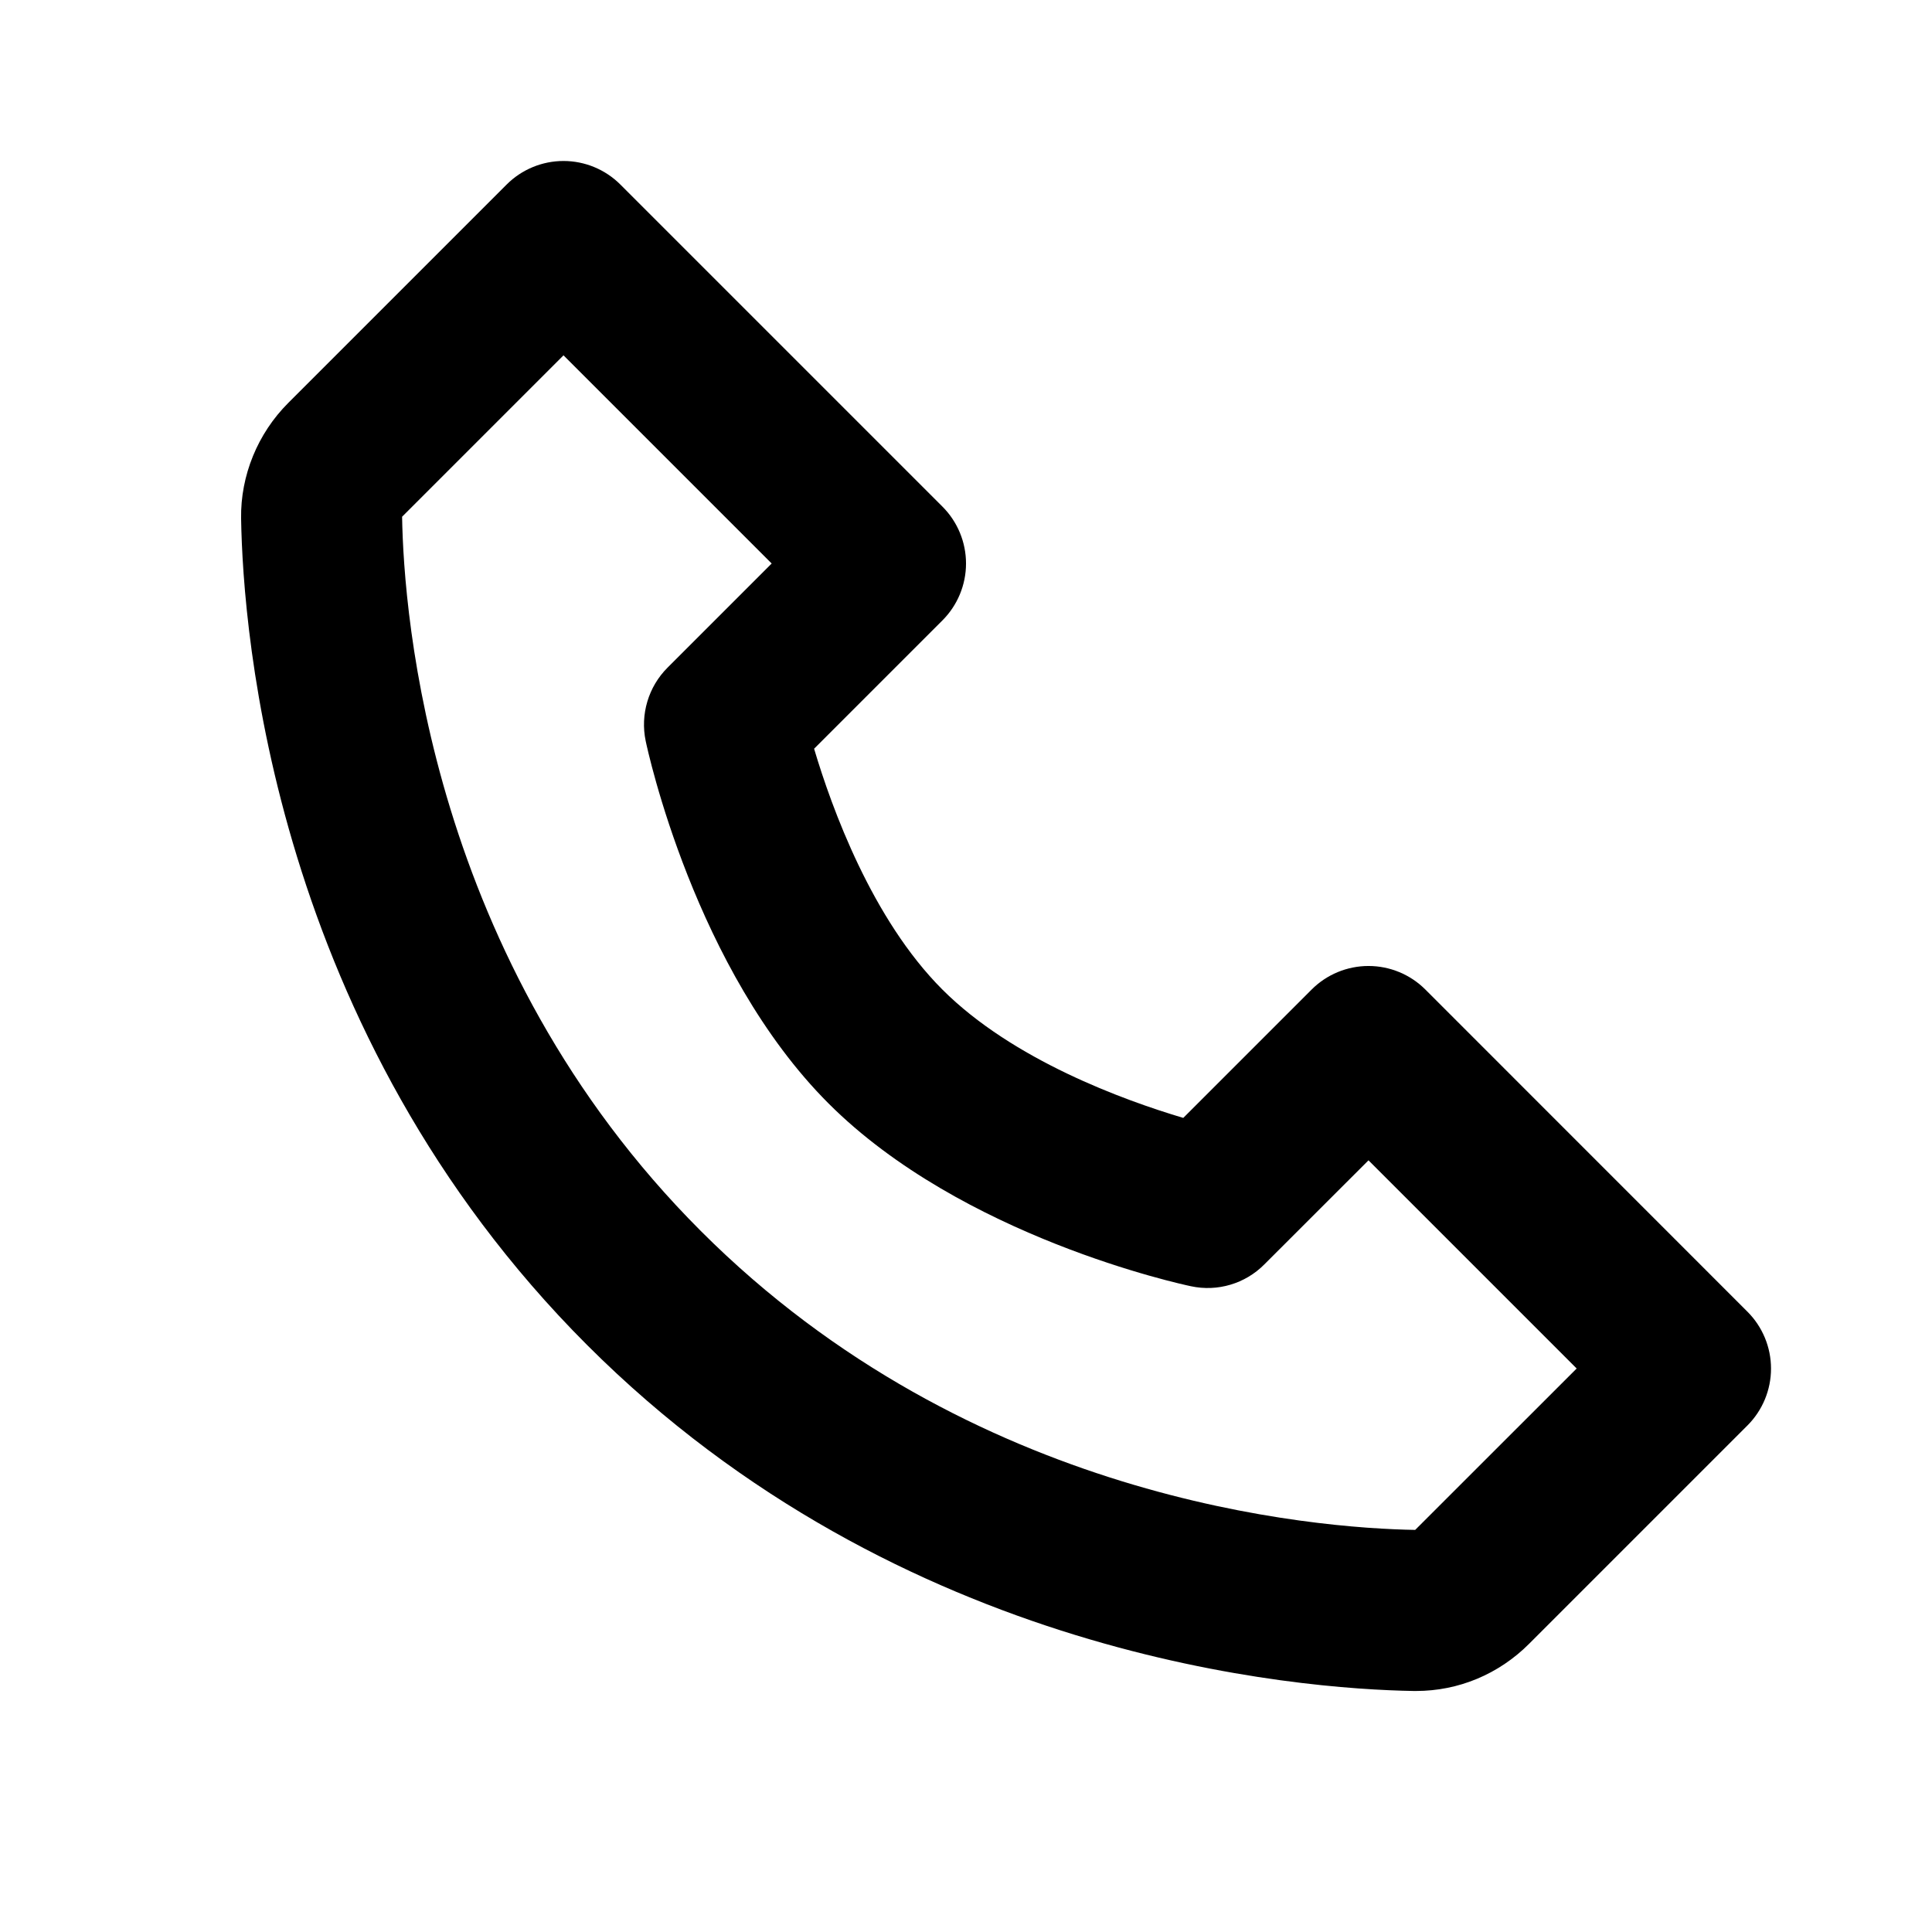
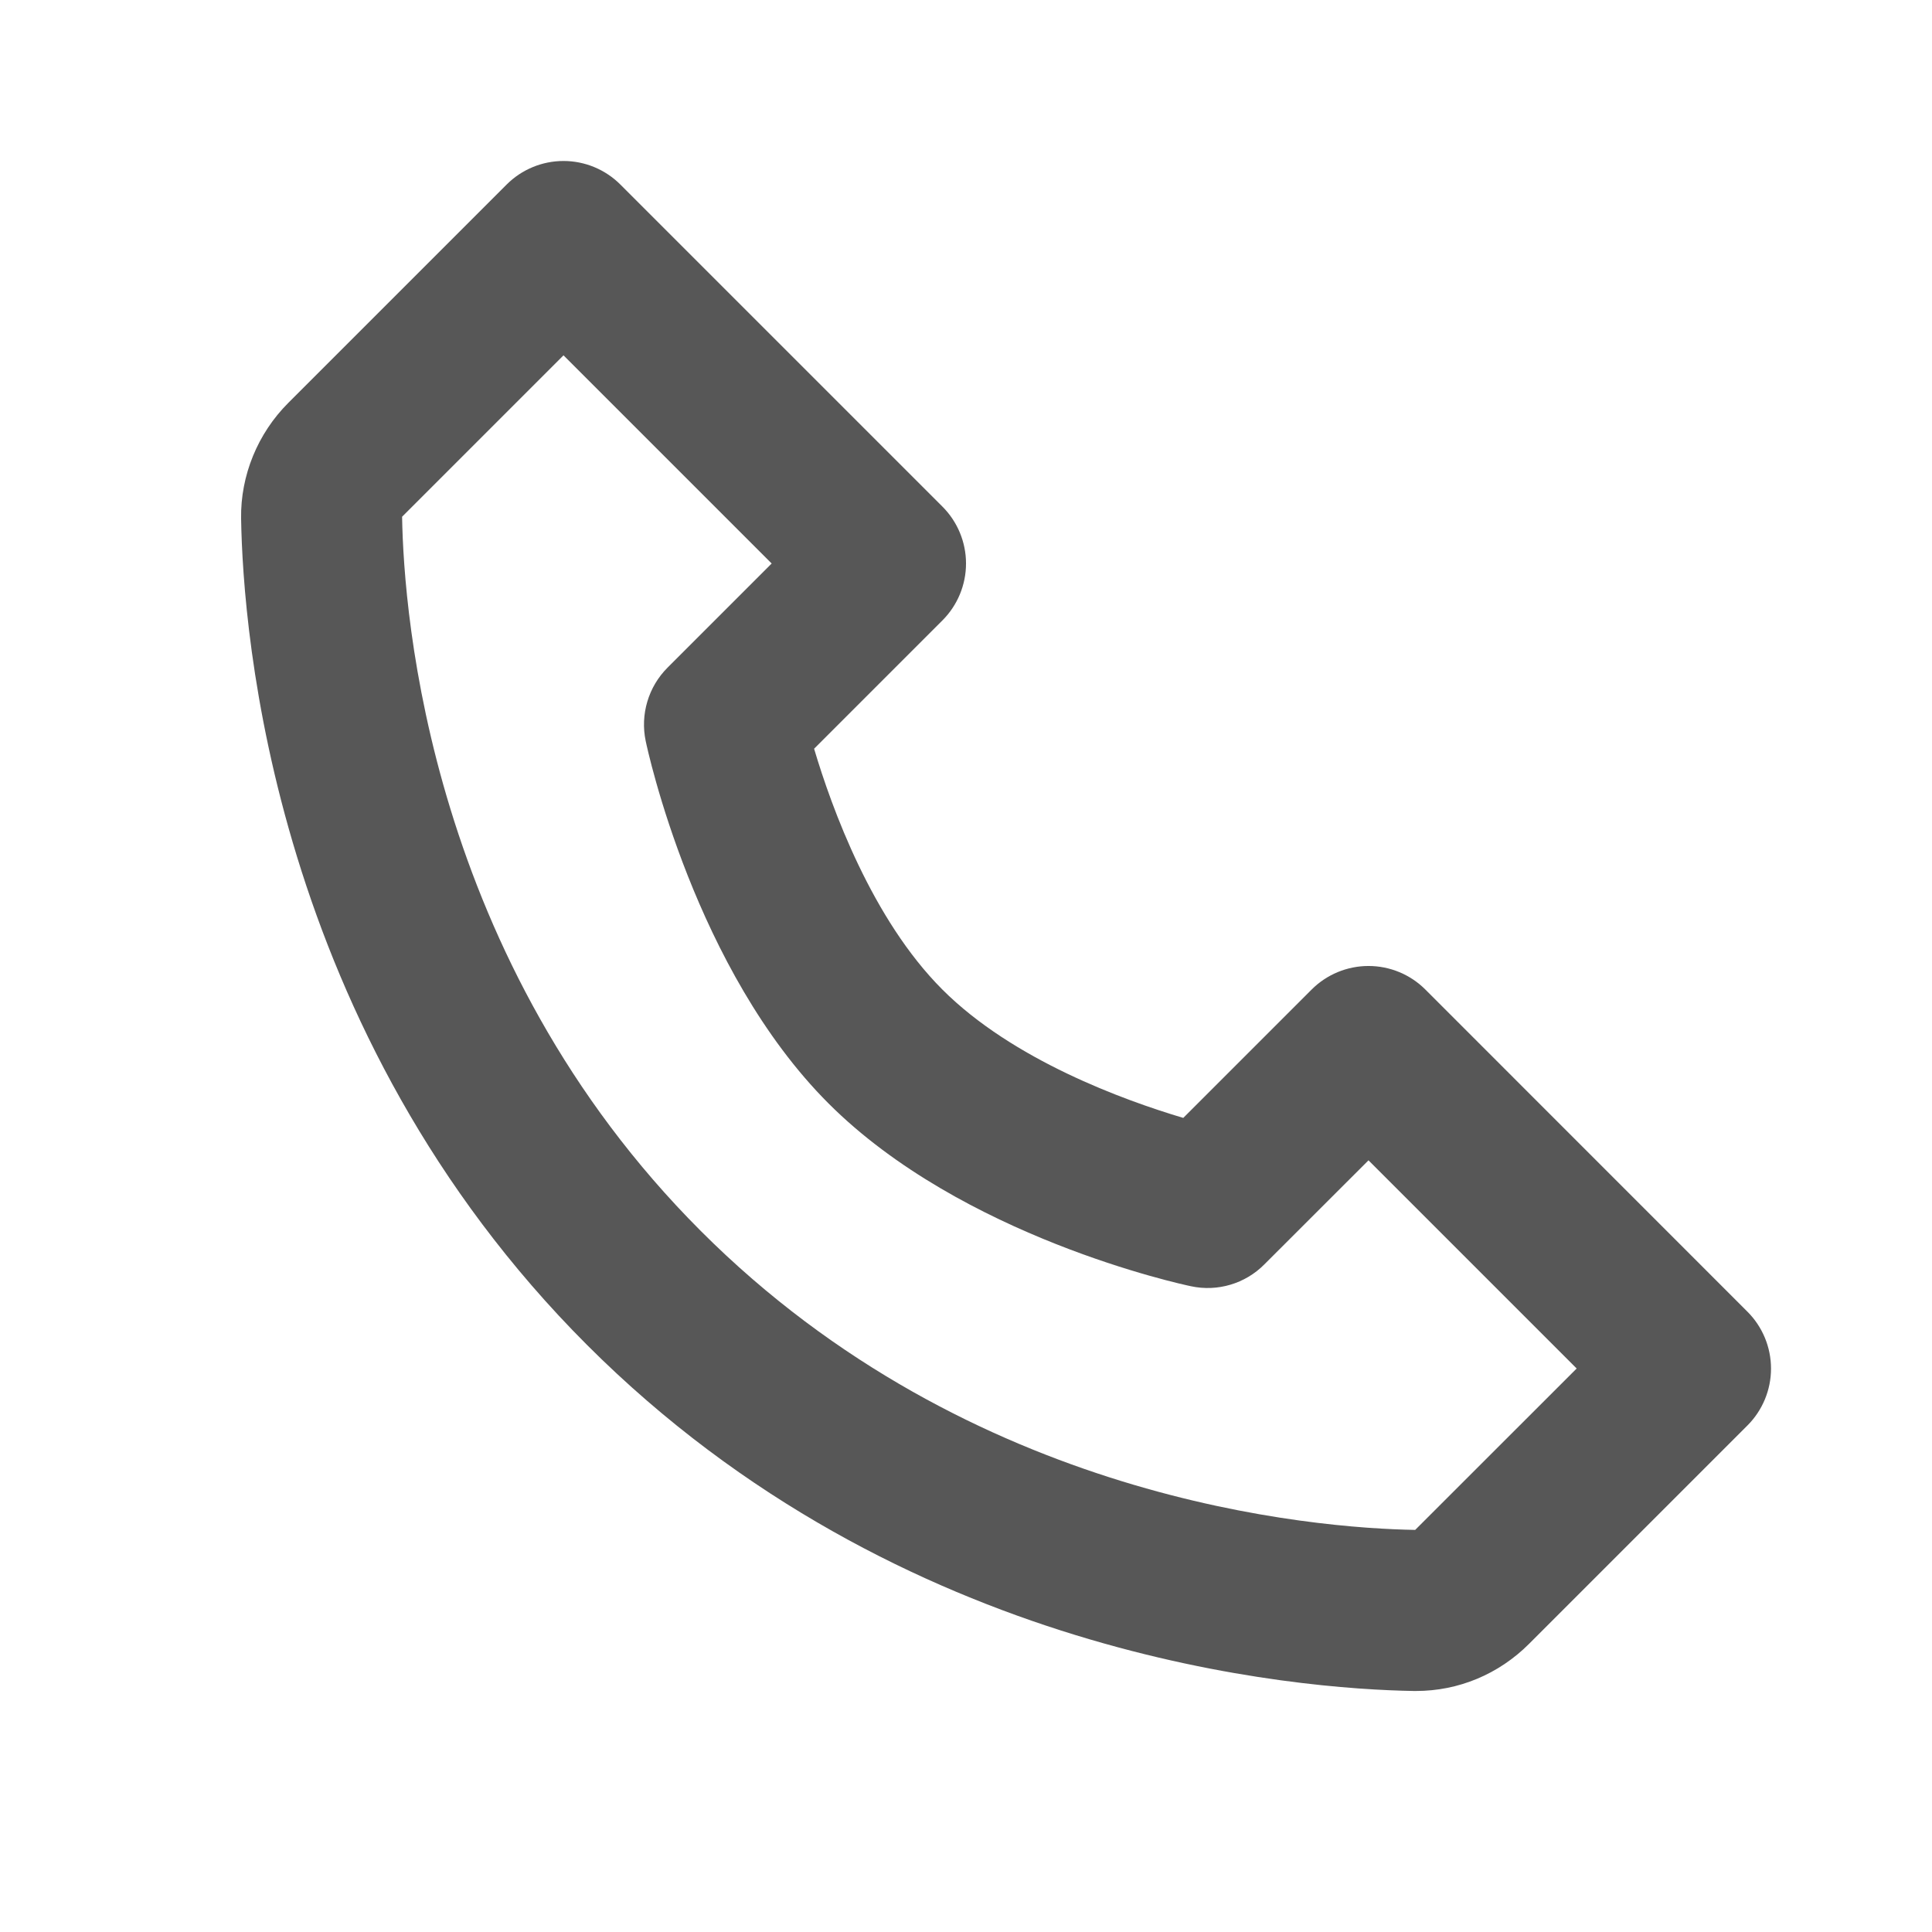
<svg xmlns="http://www.w3.org/2000/svg" width="24" height="24" viewBox="0 0 24 24" style="fill: rgba(0, 0, 0, 1);transform: ;msFilter:;">
-   <path d="M17.707 12.293a.999.999 0 0 0-1.414 0l-1.594 1.594c-.739-.22-2.118-.72-2.992-1.594s-1.374-2.253-1.594-2.992l1.594-1.594a.999.999 0 0 0 0-1.414l-4-4a.999.999 0 0 0-1.414 0L3.581 5.005c-.38.38-.594.902-.586 1.435.023 1.424.4 6.37 4.298 10.268s8.844 4.274 10.269 4.298h.028c.528 0 1.027-.208 1.405-.586l2.712-2.712a.999.999 0 0 0 0-1.414l-4-4.001zm-.127 6.712c-1.248-.021-5.518-.356-8.873-3.712-3.366-3.366-3.692-7.651-3.712-8.874L7 4.414 9.586 7 8.293 8.293a1 1 0 0 0-.272.912c.024.115.611 2.842 2.271 4.502s4.387 2.247 4.502 2.271a.991.991 0 0 0 .912-.271L17 14.414 19.586 17l-2.006 2.005z" />
+   <path fill="#575757" d="M17.707 12.293a.999.999 0 0 0-1.414 0l-1.594 1.594c-.739-.22-2.118-.72-2.992-1.594s-1.374-2.253-1.594-2.992l1.594-1.594a.999.999 0 0 0 0-1.414l-4-4a.999.999 0 0 0-1.414 0L3.581 5.005c-.38.38-.594.902-.586 1.435.023 1.424.4 6.37 4.298 10.268s8.844 4.274 10.269 4.298h.028c.528 0 1.027-.208 1.405-.586l2.712-2.712a.999.999 0 0 0 0-1.414l-4-4.001zm-.127 6.712c-1.248-.021-5.518-.356-8.873-3.712-3.366-3.366-3.692-7.651-3.712-8.874L7 4.414 9.586 7 8.293 8.293a1 1 0 0 0-.272.912c.024.115.611 2.842 2.271 4.502s4.387 2.247 4.502 2.271a.991.991 0 0 0 .912-.271L17 14.414 19.586 17l-2.006 2.005z" />
</svg>
